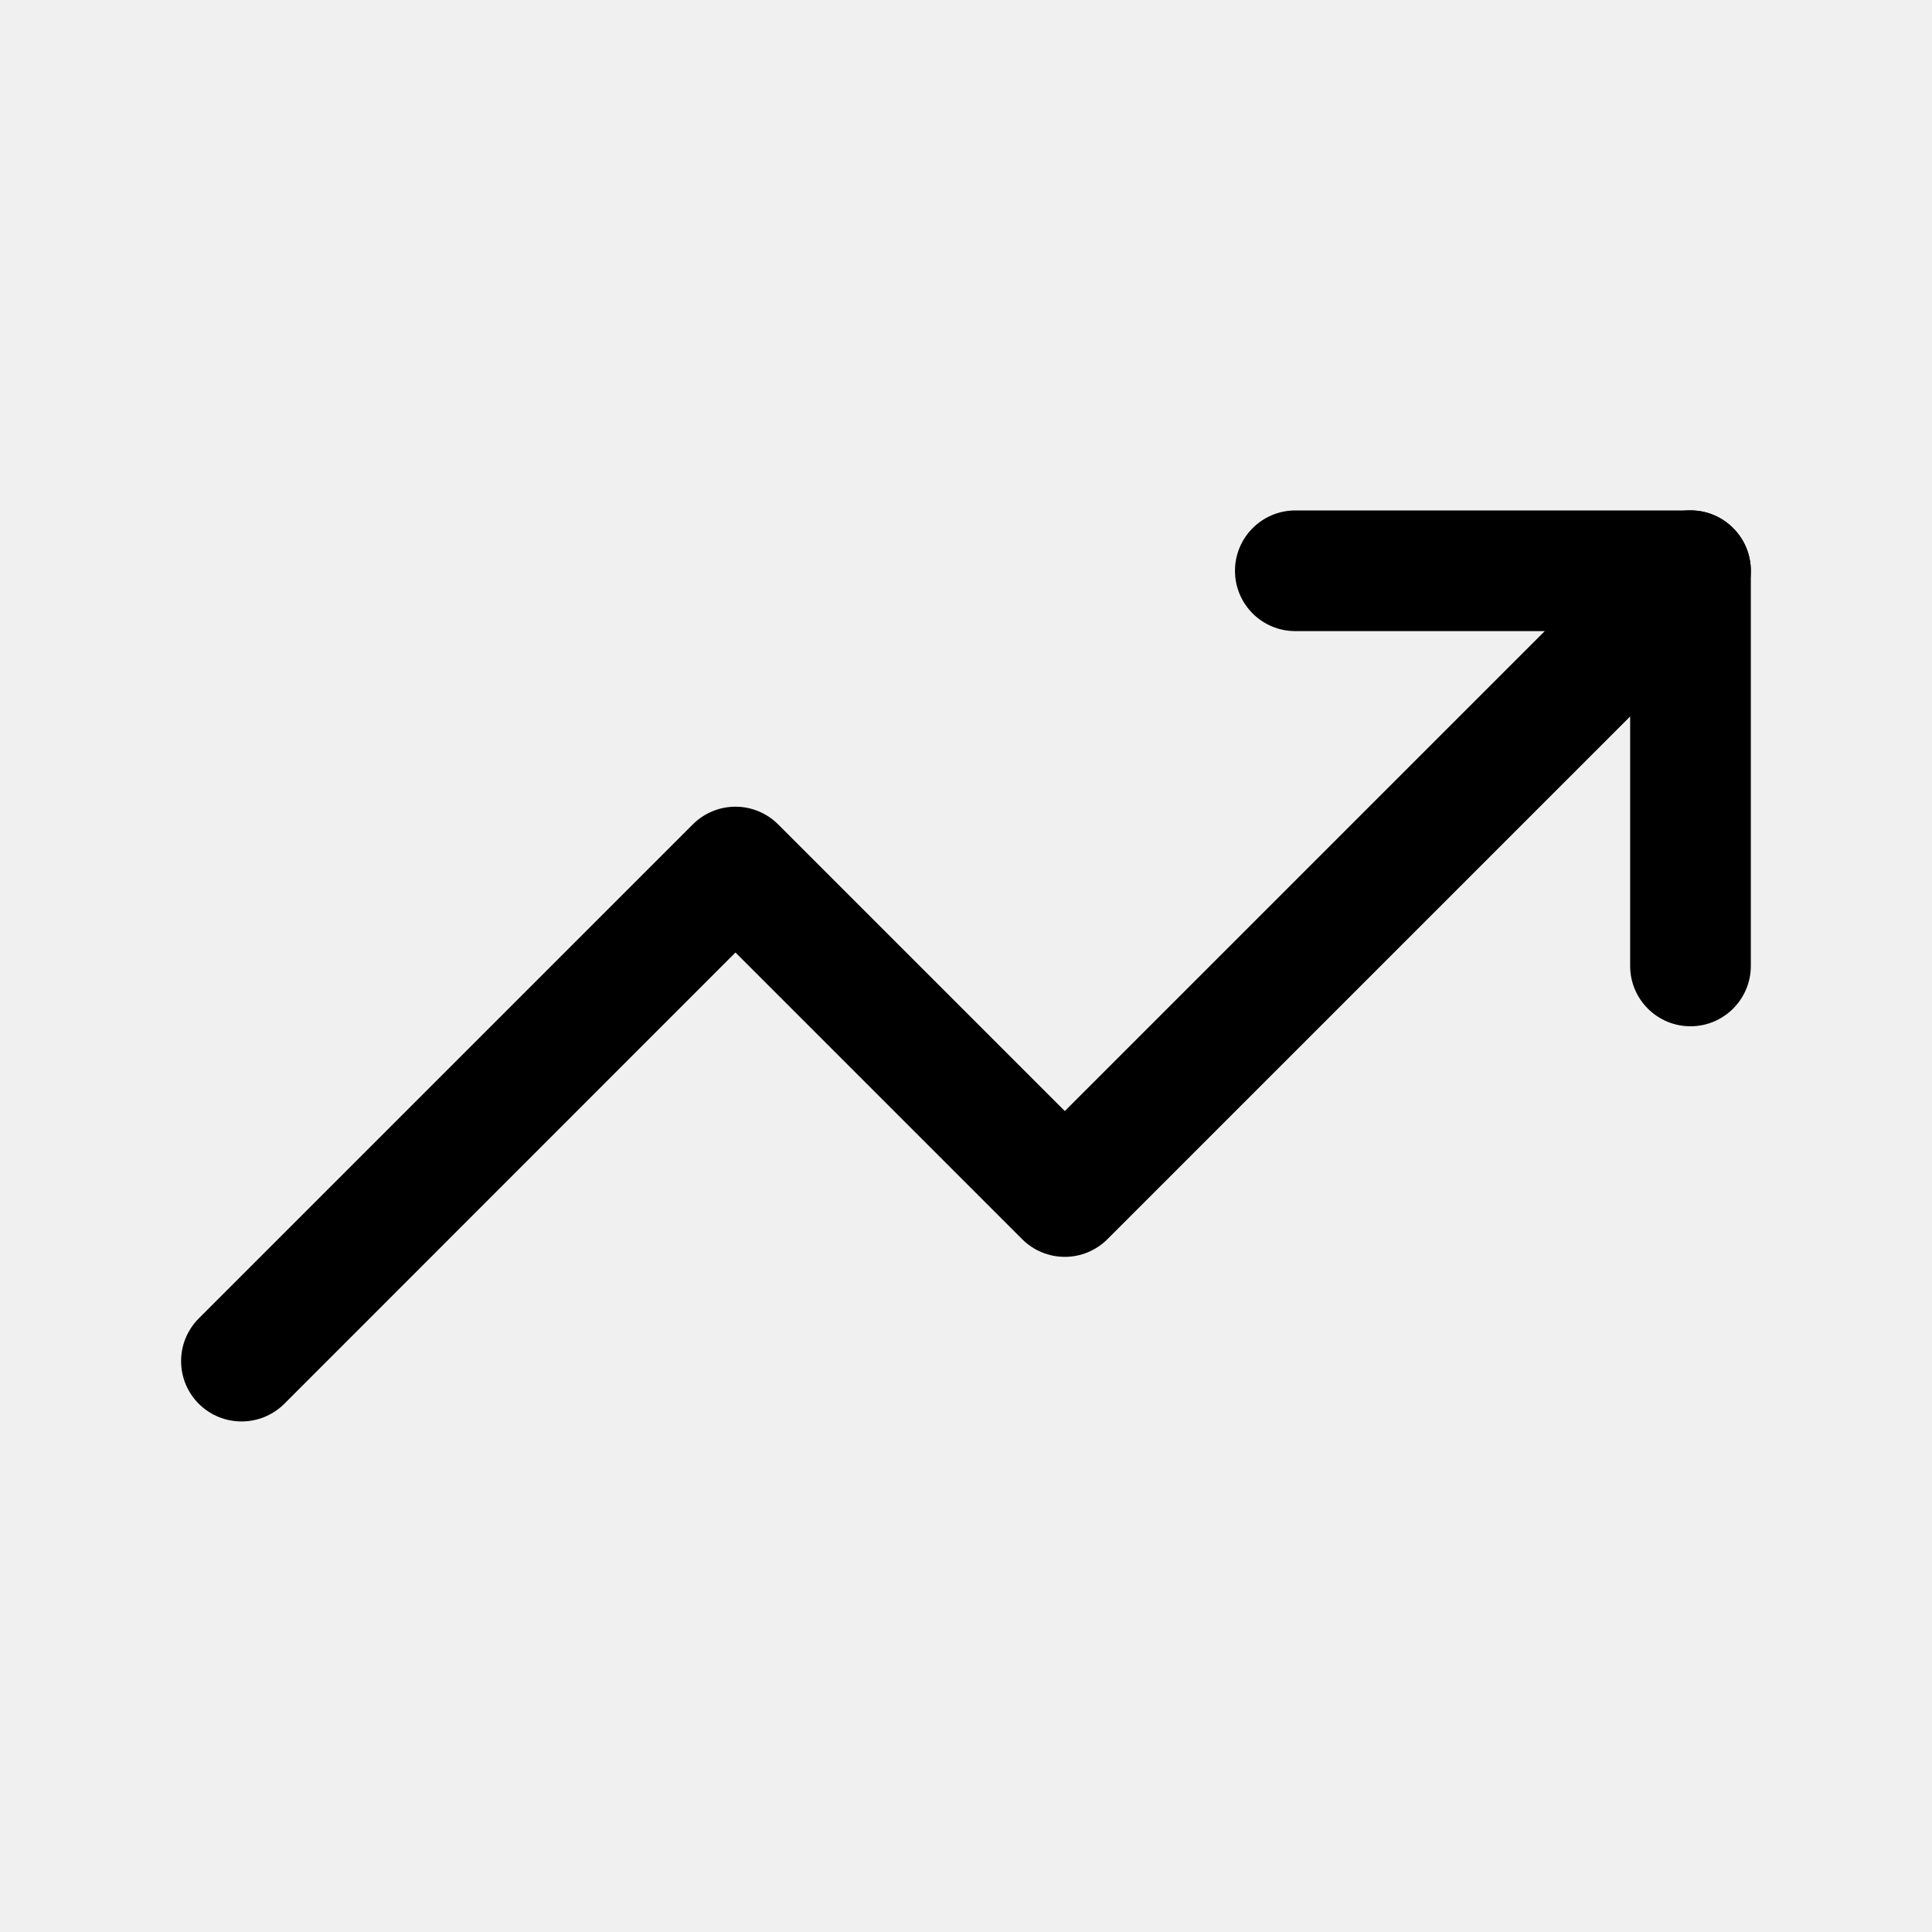
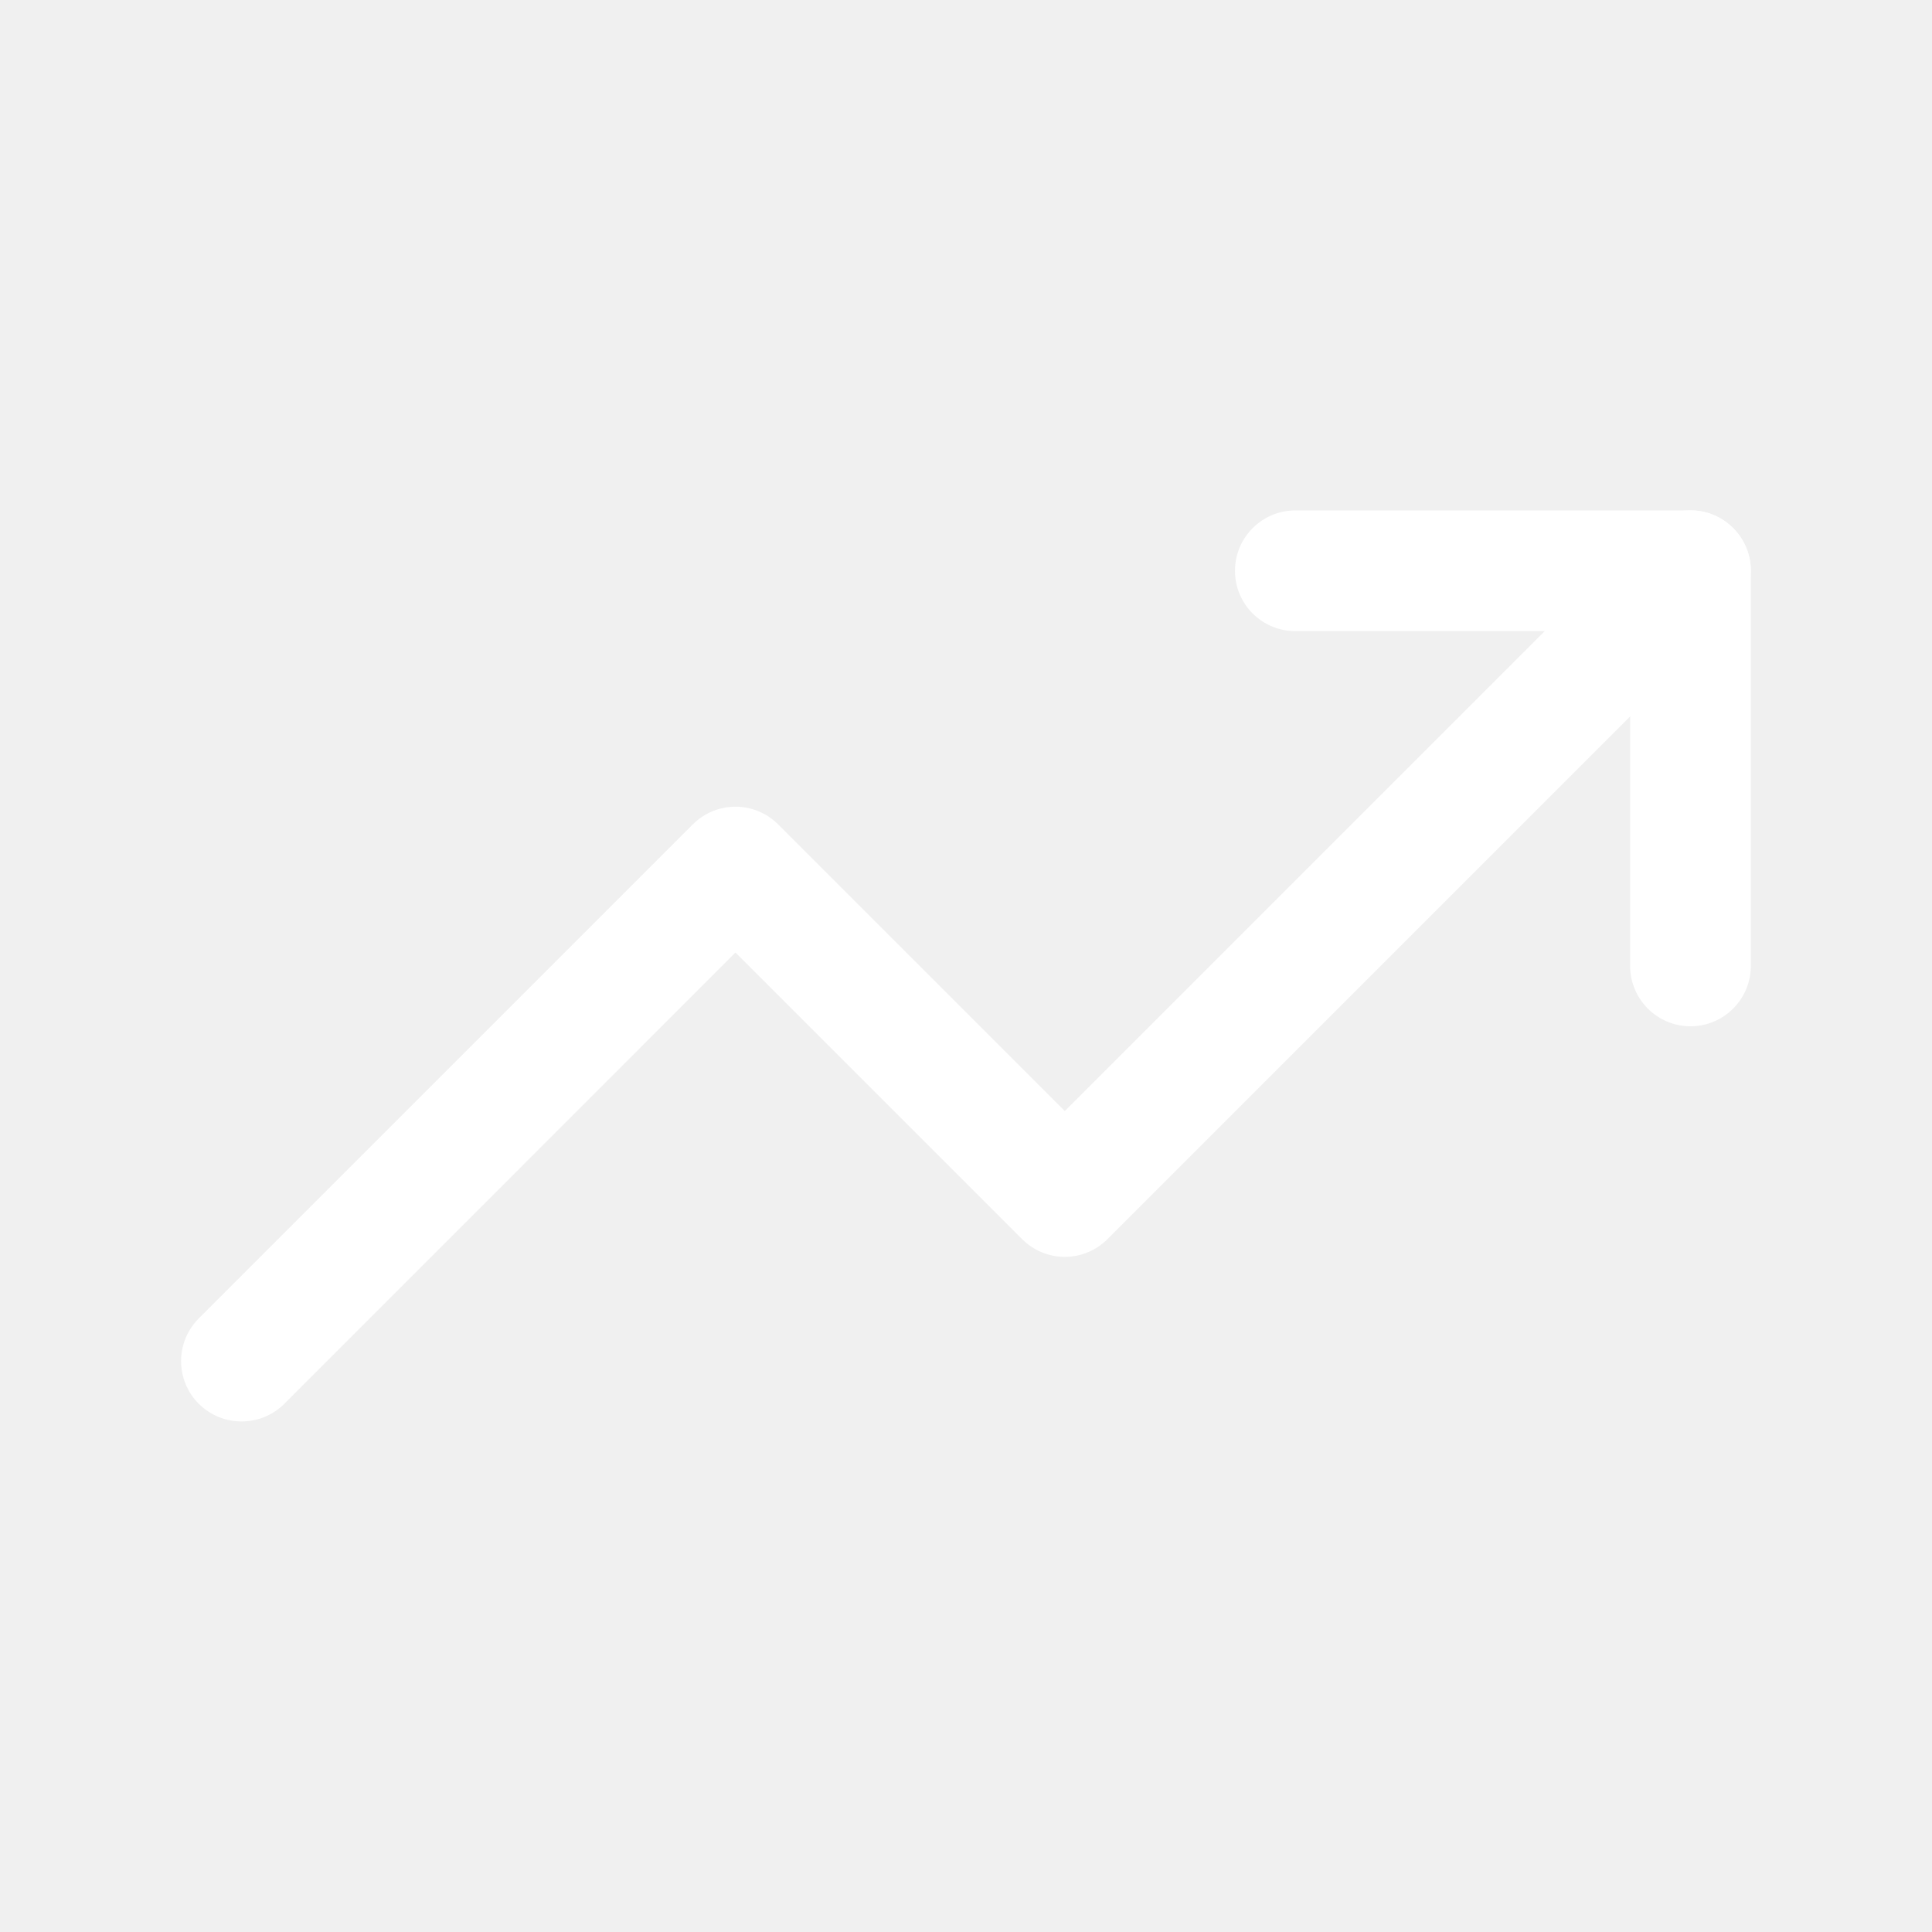
<svg xmlns="http://www.w3.org/2000/svg" width="13" height="13" viewBox="0 0 13 13" fill="none">
-   <path d="M0 0.406C0 0.182 0.182 0 0.406 0L3.065 0C3.289 0 3.471 0.182 3.471 0.406L3.471 3.065C3.471 3.289 3.289 3.471 3.065 3.471C2.841 3.471 2.659 3.289 2.659 3.065L2.659 0.812L0.406 0.812C0.182 0.812 0 0.631 0 0.406Z" fill="currentColor" fill-rule="evenodd" transform="matrix(1 0 0 1 8.3099 3.4346)" />
-   <path d="M10.443 0.119C10.602 0.278 10.602 0.535 10.443 0.694L6.233 4.904C6.157 4.98 6.054 5.023 5.946 5.023C5.838 5.023 5.735 4.98 5.659 4.904L3.73 2.975L0.694 6.012C0.535 6.17 0.278 6.17 0.119 6.012C-0.04 5.853 -0.04 5.596 0.119 5.437L3.443 2.113C3.519 2.037 3.622 1.994 3.73 1.994C3.838 1.994 3.941 2.037 4.017 2.113L5.946 4.042L9.869 0.119C10.028 -0.04 10.285 -0.04 10.443 0.119Z" fill="currentColor" fill-rule="evenodd" transform="matrix(1 0 0 1 1.2188 3.4341)" />
+   <path d="M0 0.406C0 0.182 0.182 0 0.406 0L3.065 0C3.289 0 3.471 0.182 3.471 0.406L3.471 3.065C3.471 3.289 3.289 3.471 3.065 3.471C2.841 3.471 2.659 3.289 2.659 3.065L2.659 0.812L0.406 0.812C0.182 0.812 0 0.631 0 0.406Z" fill="#FFFFFF" fill-rule="evenodd" transform="matrix(1 0 0 1 8.3099 3.4346)" />
+   <path d="M10.443 0.119C10.602 0.278 10.602 0.535 10.443 0.694L6.233 4.904C6.157 4.98 6.054 5.023 5.946 5.023C5.838 5.023 5.735 4.98 5.659 4.904L3.73 2.975L0.694 6.012C0.535 6.17 0.278 6.17 0.119 6.012C-0.04 5.853 -0.04 5.596 0.119 5.437L3.443 2.113C3.519 2.037 3.622 1.994 3.73 1.994C3.838 1.994 3.941 2.037 4.017 2.113L5.946 4.042L9.869 0.119C10.028 -0.04 10.285 -0.04 10.443 0.119Z" fill="#FFFFFF" fill-rule="evenodd" transform="matrix(1 0 0 1 1.2188 3.4341)" />
</svg>
